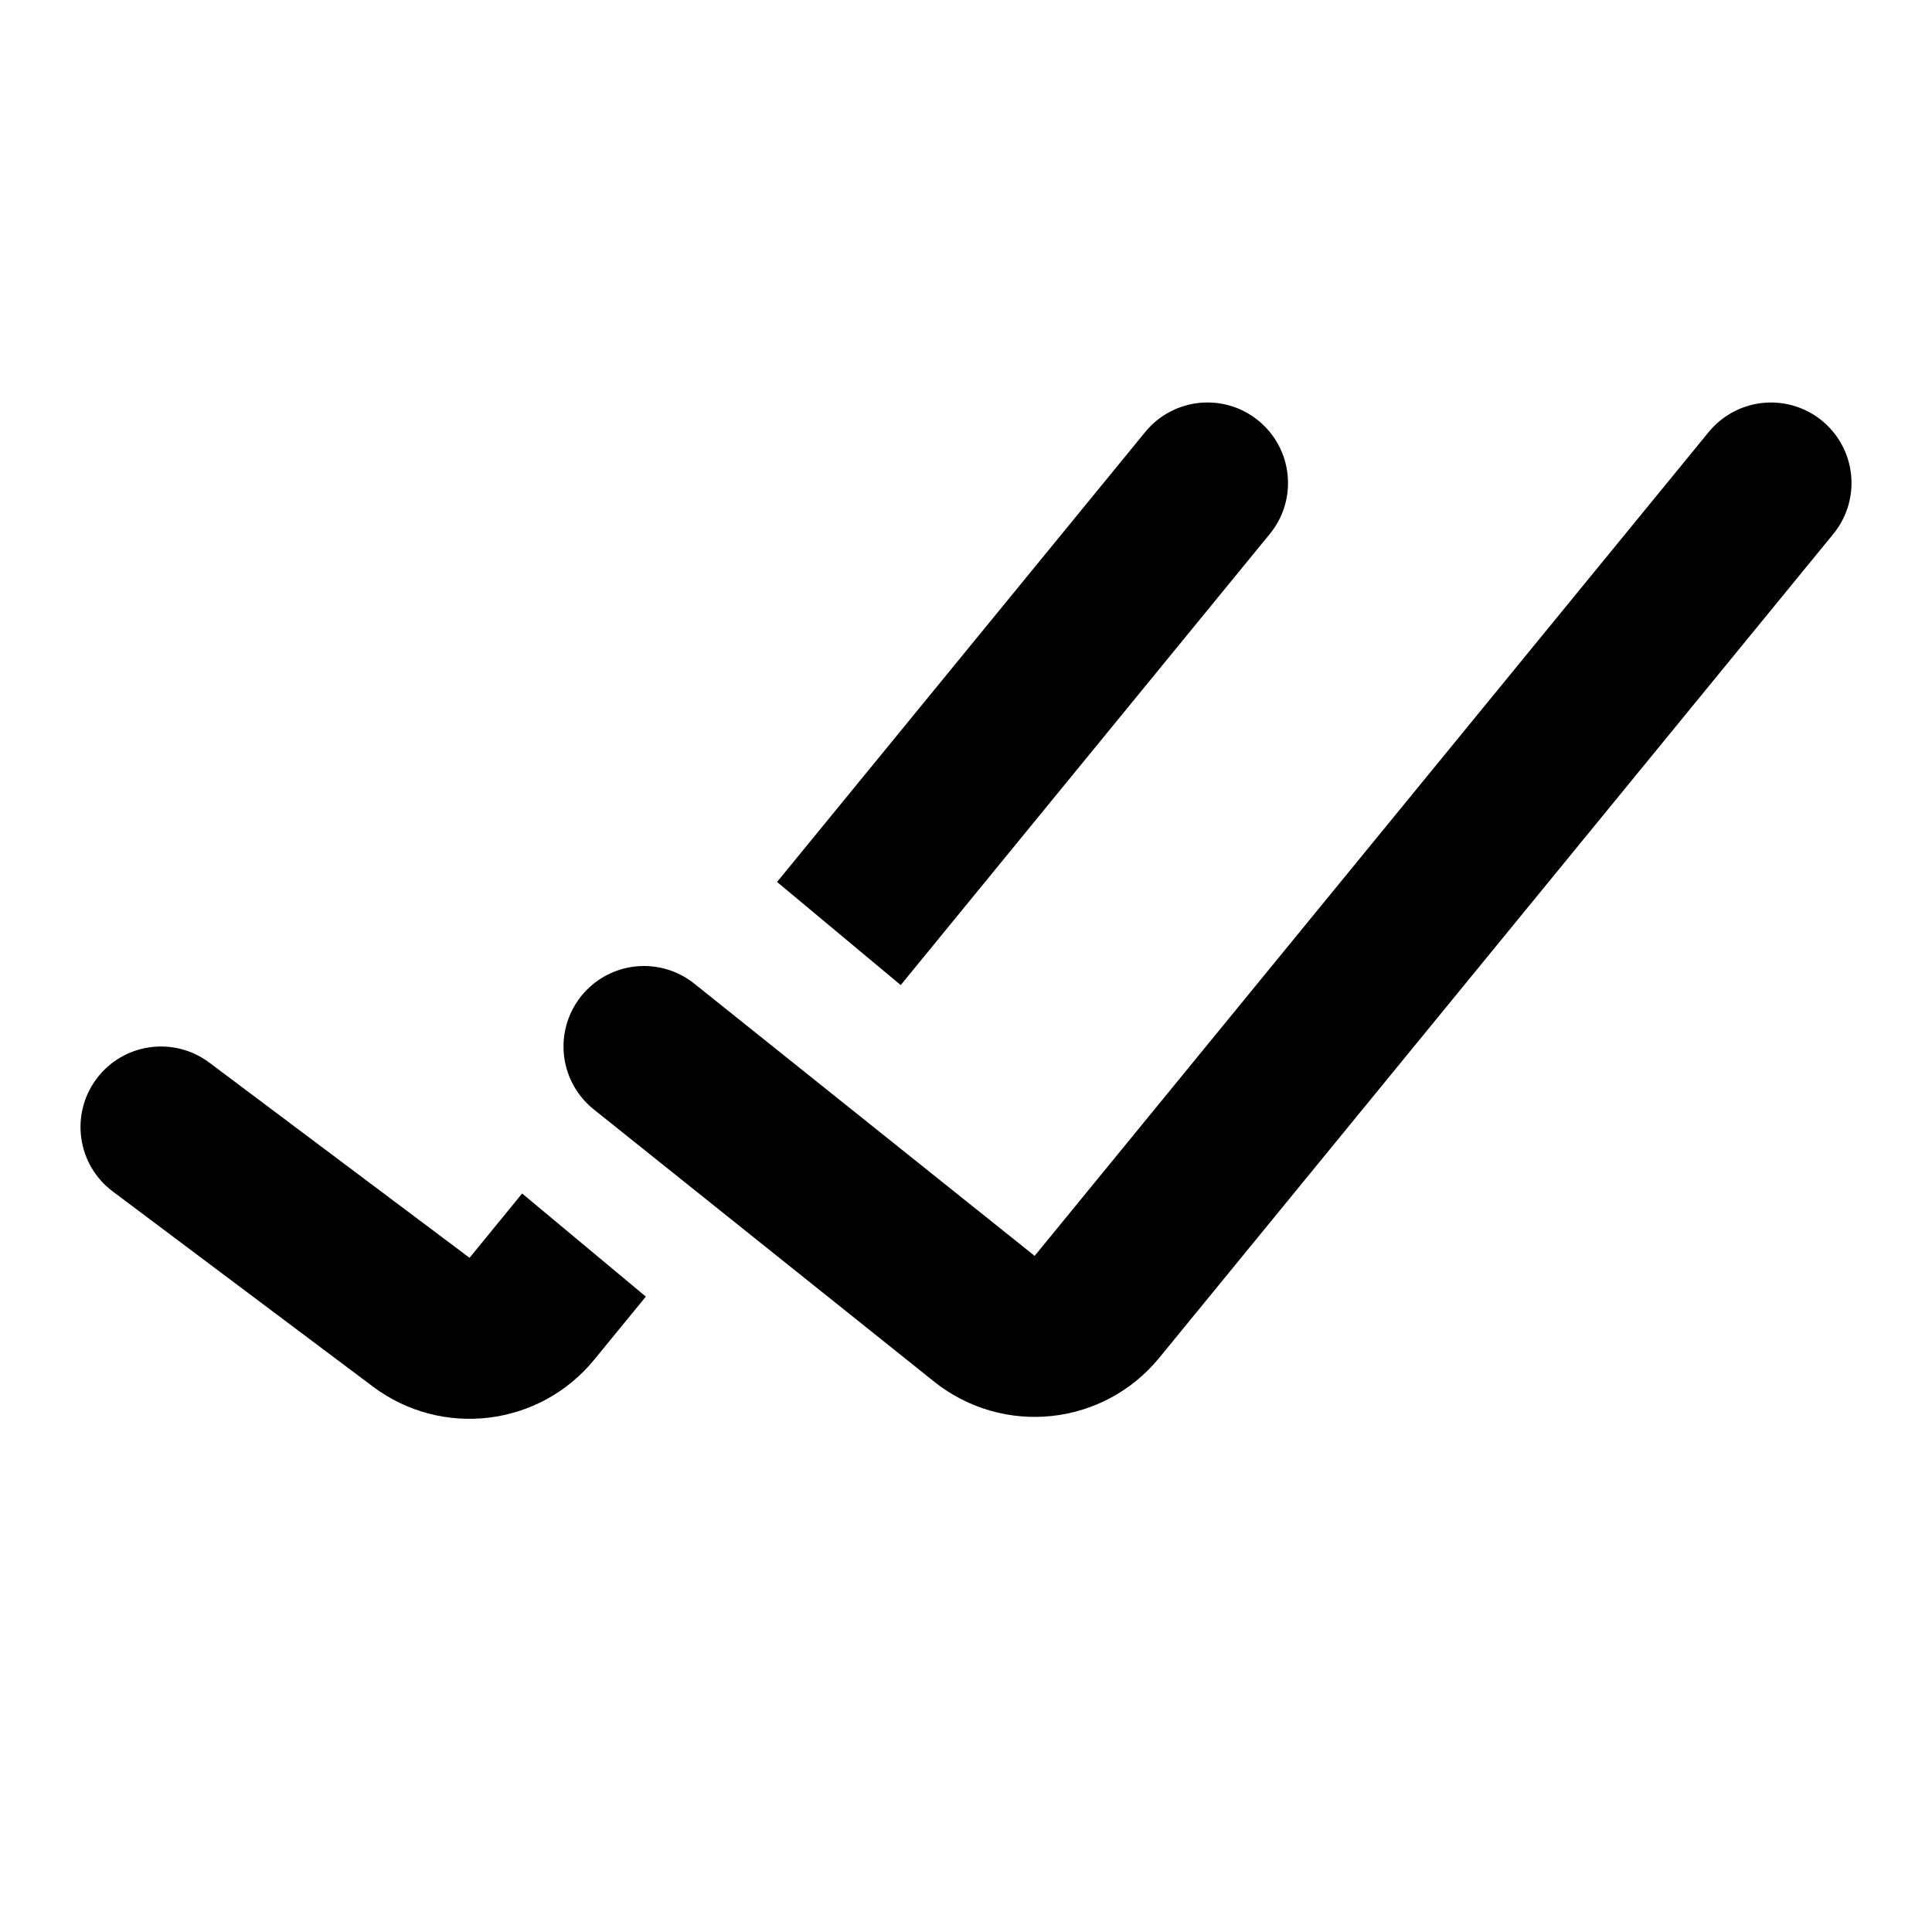
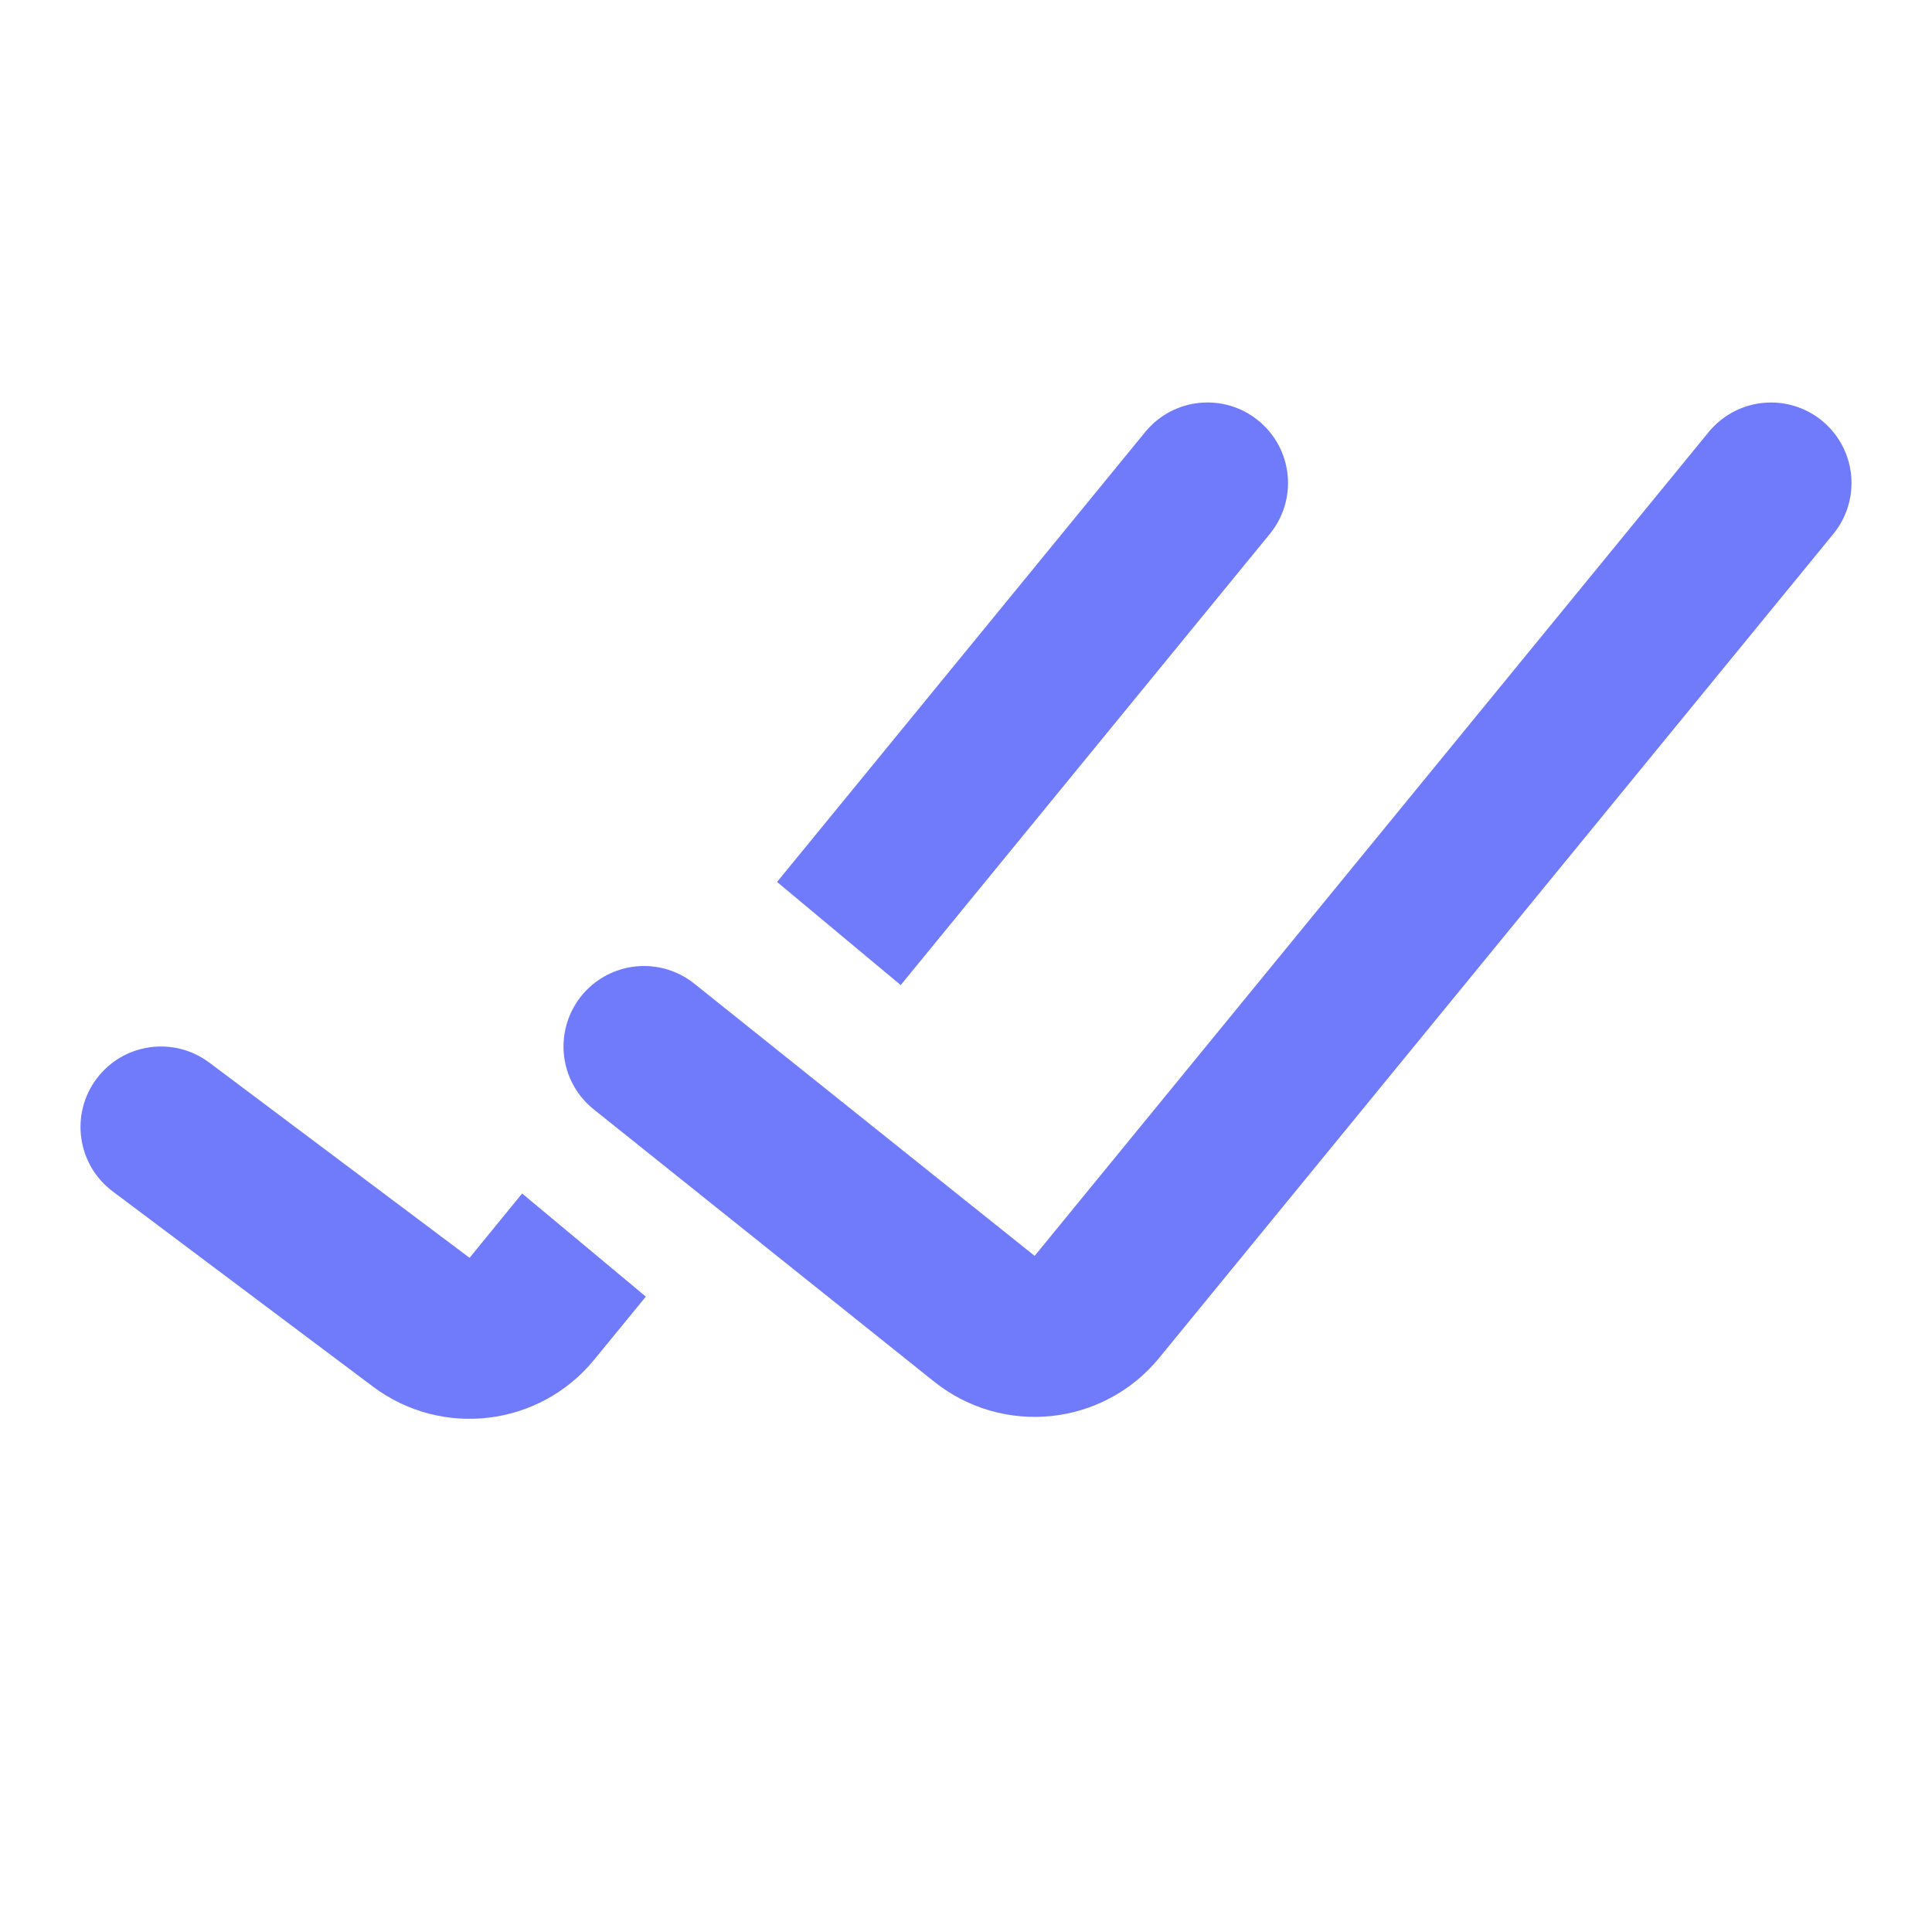
<svg xmlns="http://www.w3.org/2000/svg" width="18" height="18" viewBox="0 0 24 24" fill="none">
-   <path d="M8 13L12.228 16.382C12.656 16.724 13.279 16.659 13.626 16.235L22 6" stroke="black" stroke-width="2" stroke-linecap="round" />
-   <path fill-rule="evenodd" clip-rule="evenodd" d="M11.189 12.237L15.774 6.633C16.124 6.206 16.061 5.576 15.633 5.226C15.206 4.876 14.576 4.939 14.226 5.367L9.653 10.956L11.189 12.237ZM8.023 16.107L6.486 14.826L5.833 15.625L2.6 13.2C2.158 12.869 1.531 12.958 1.2 13.4C0.869 13.842 0.958 14.469 1.4 14.8L4.633 17.225C5.49 17.868 6.702 17.721 7.381 16.891L8.023 16.107Z" fill="black" />
+   <path d="M8 13L12.228 16.382C12.656 16.724 13.279 16.659 13.626 16.235L22 6" stroke="#707BFB" stroke-width="2" stroke-linecap="round" />
+   <path fill-rule="evenodd" clip-rule="evenodd" d="M11.189 12.237L15.774 6.633C16.124 6.206 16.061 5.576 15.633 5.226C15.206 4.876 14.576 4.939 14.226 5.367L9.653 10.956L11.189 12.237ZM8.023 16.107L6.486 14.826L5.833 15.625L2.6 13.2C2.158 12.869 1.531 12.958 1.2 13.4C0.869 13.842 0.958 14.469 1.4 14.8L4.633 17.225C5.49 17.868 6.702 17.721 7.381 16.891L8.023 16.107Z" fill="#707BFB" />
</svg>
